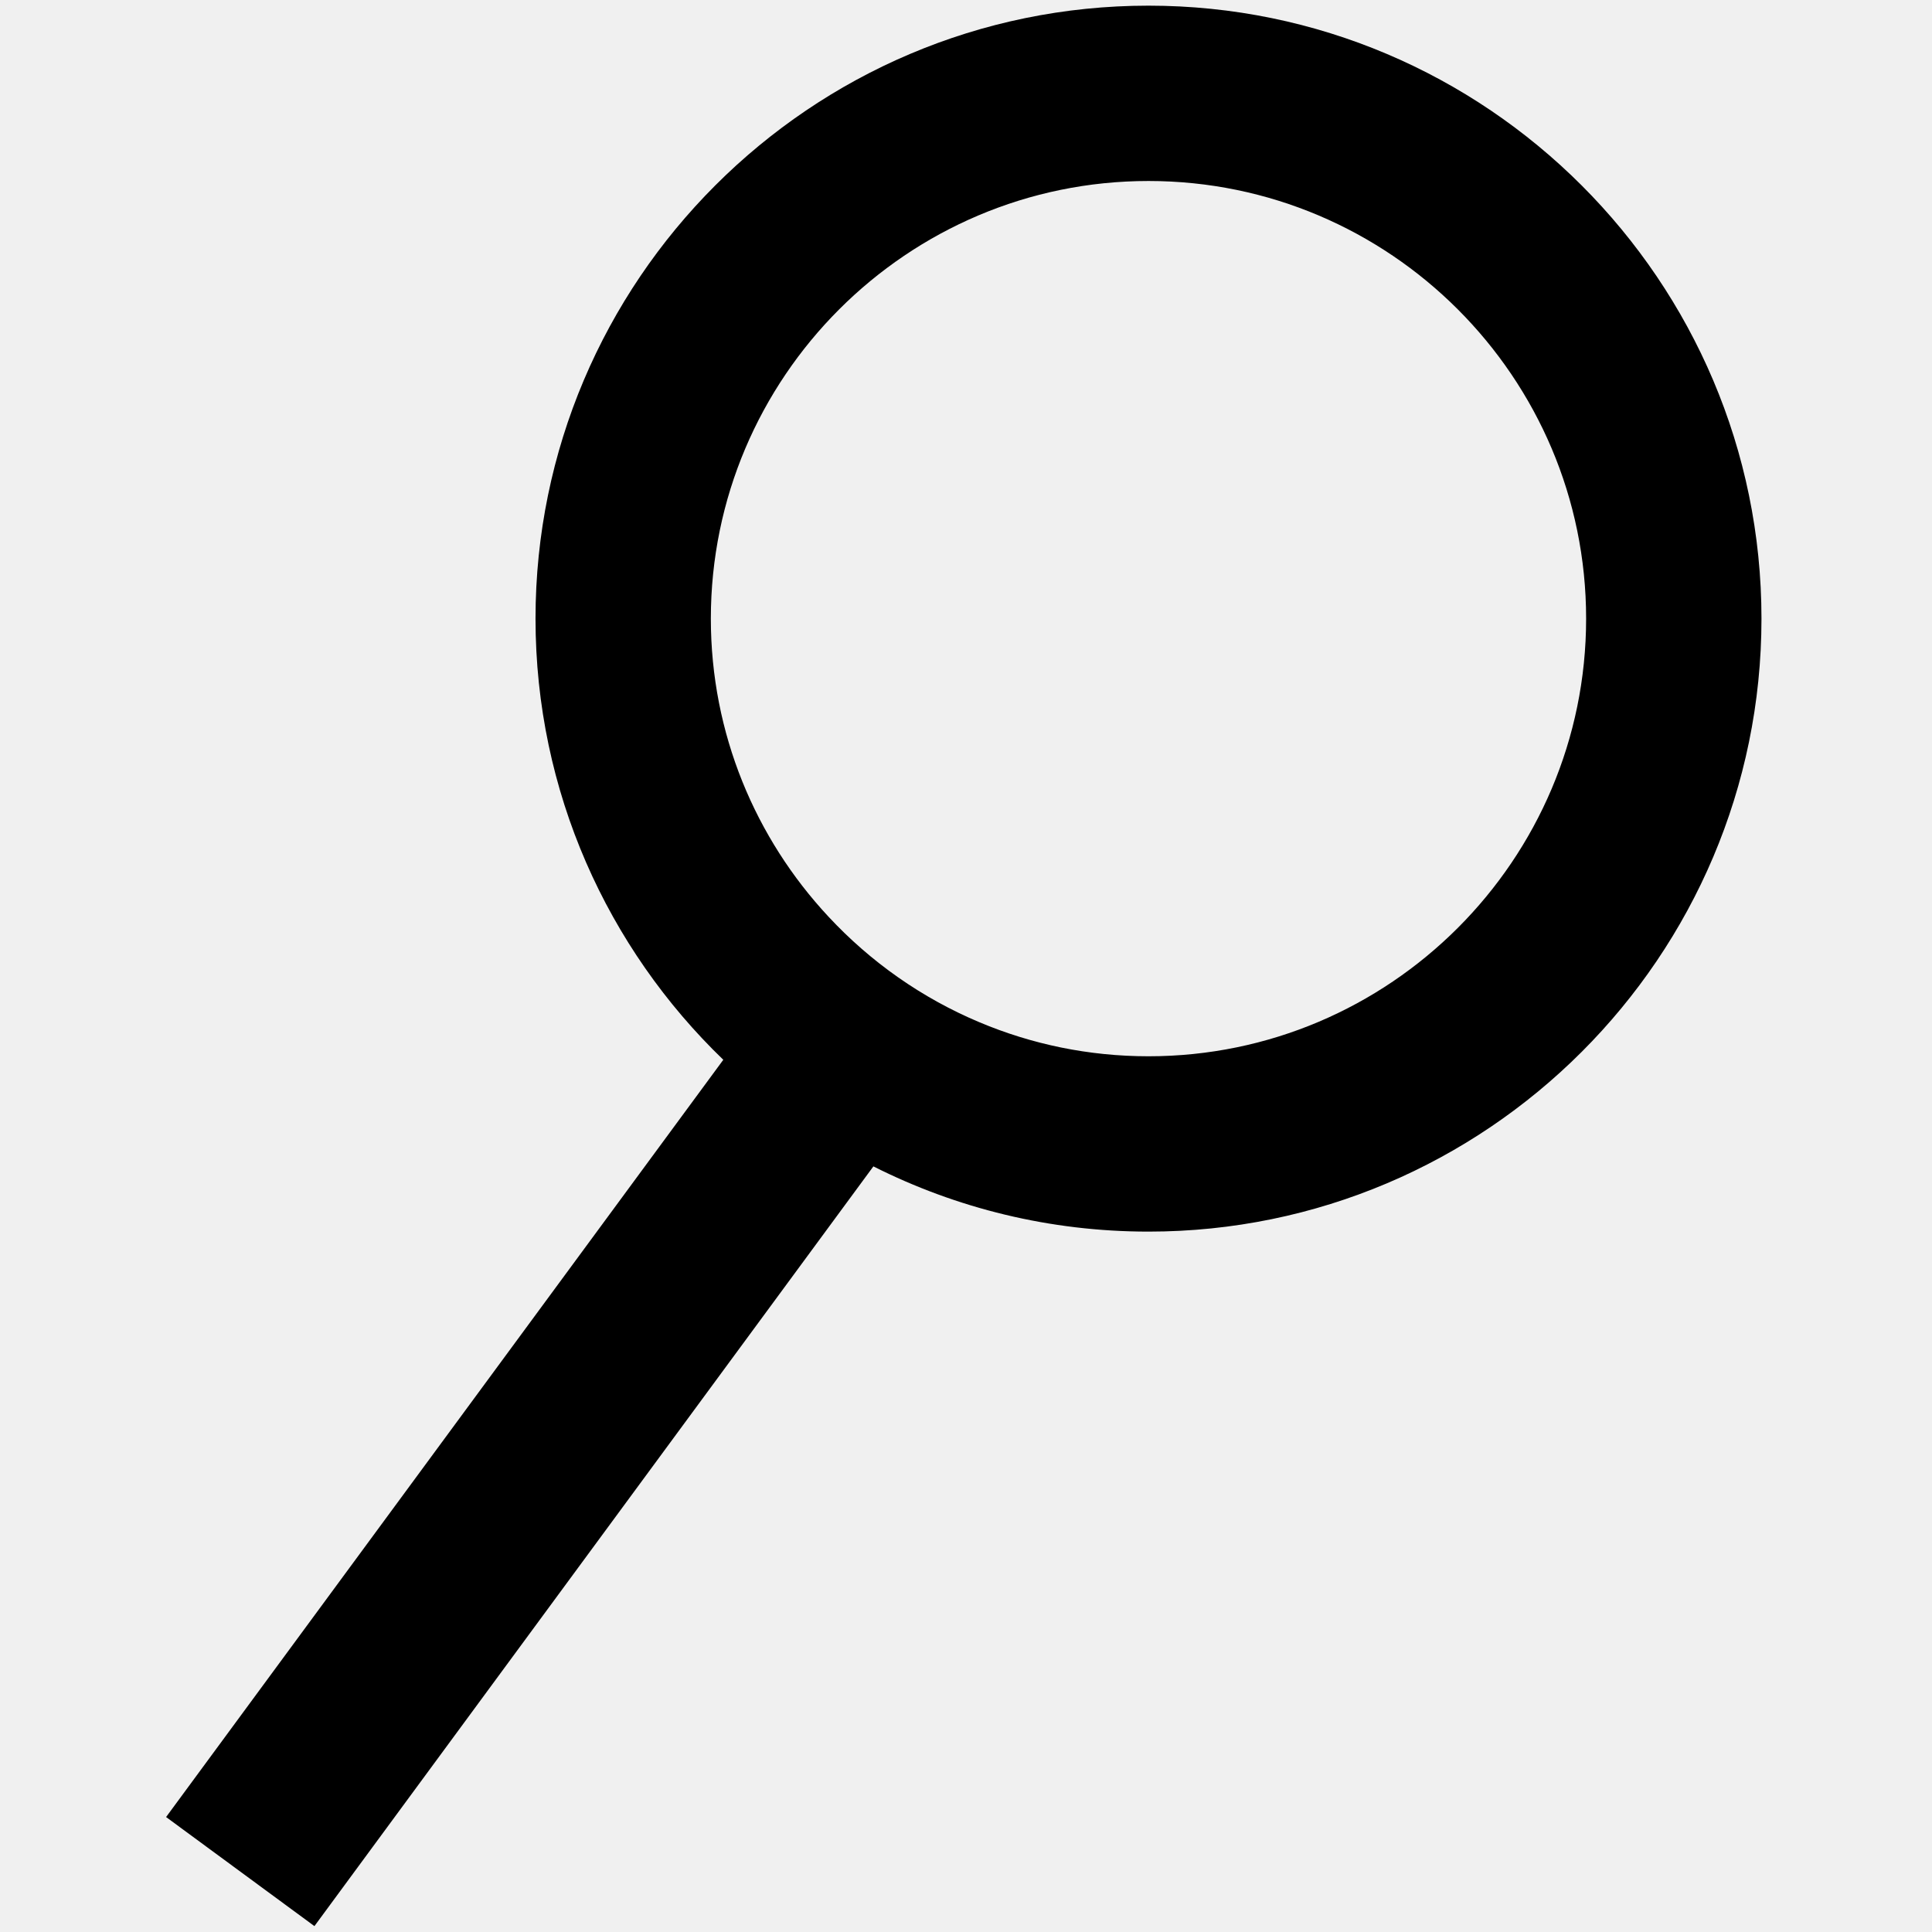
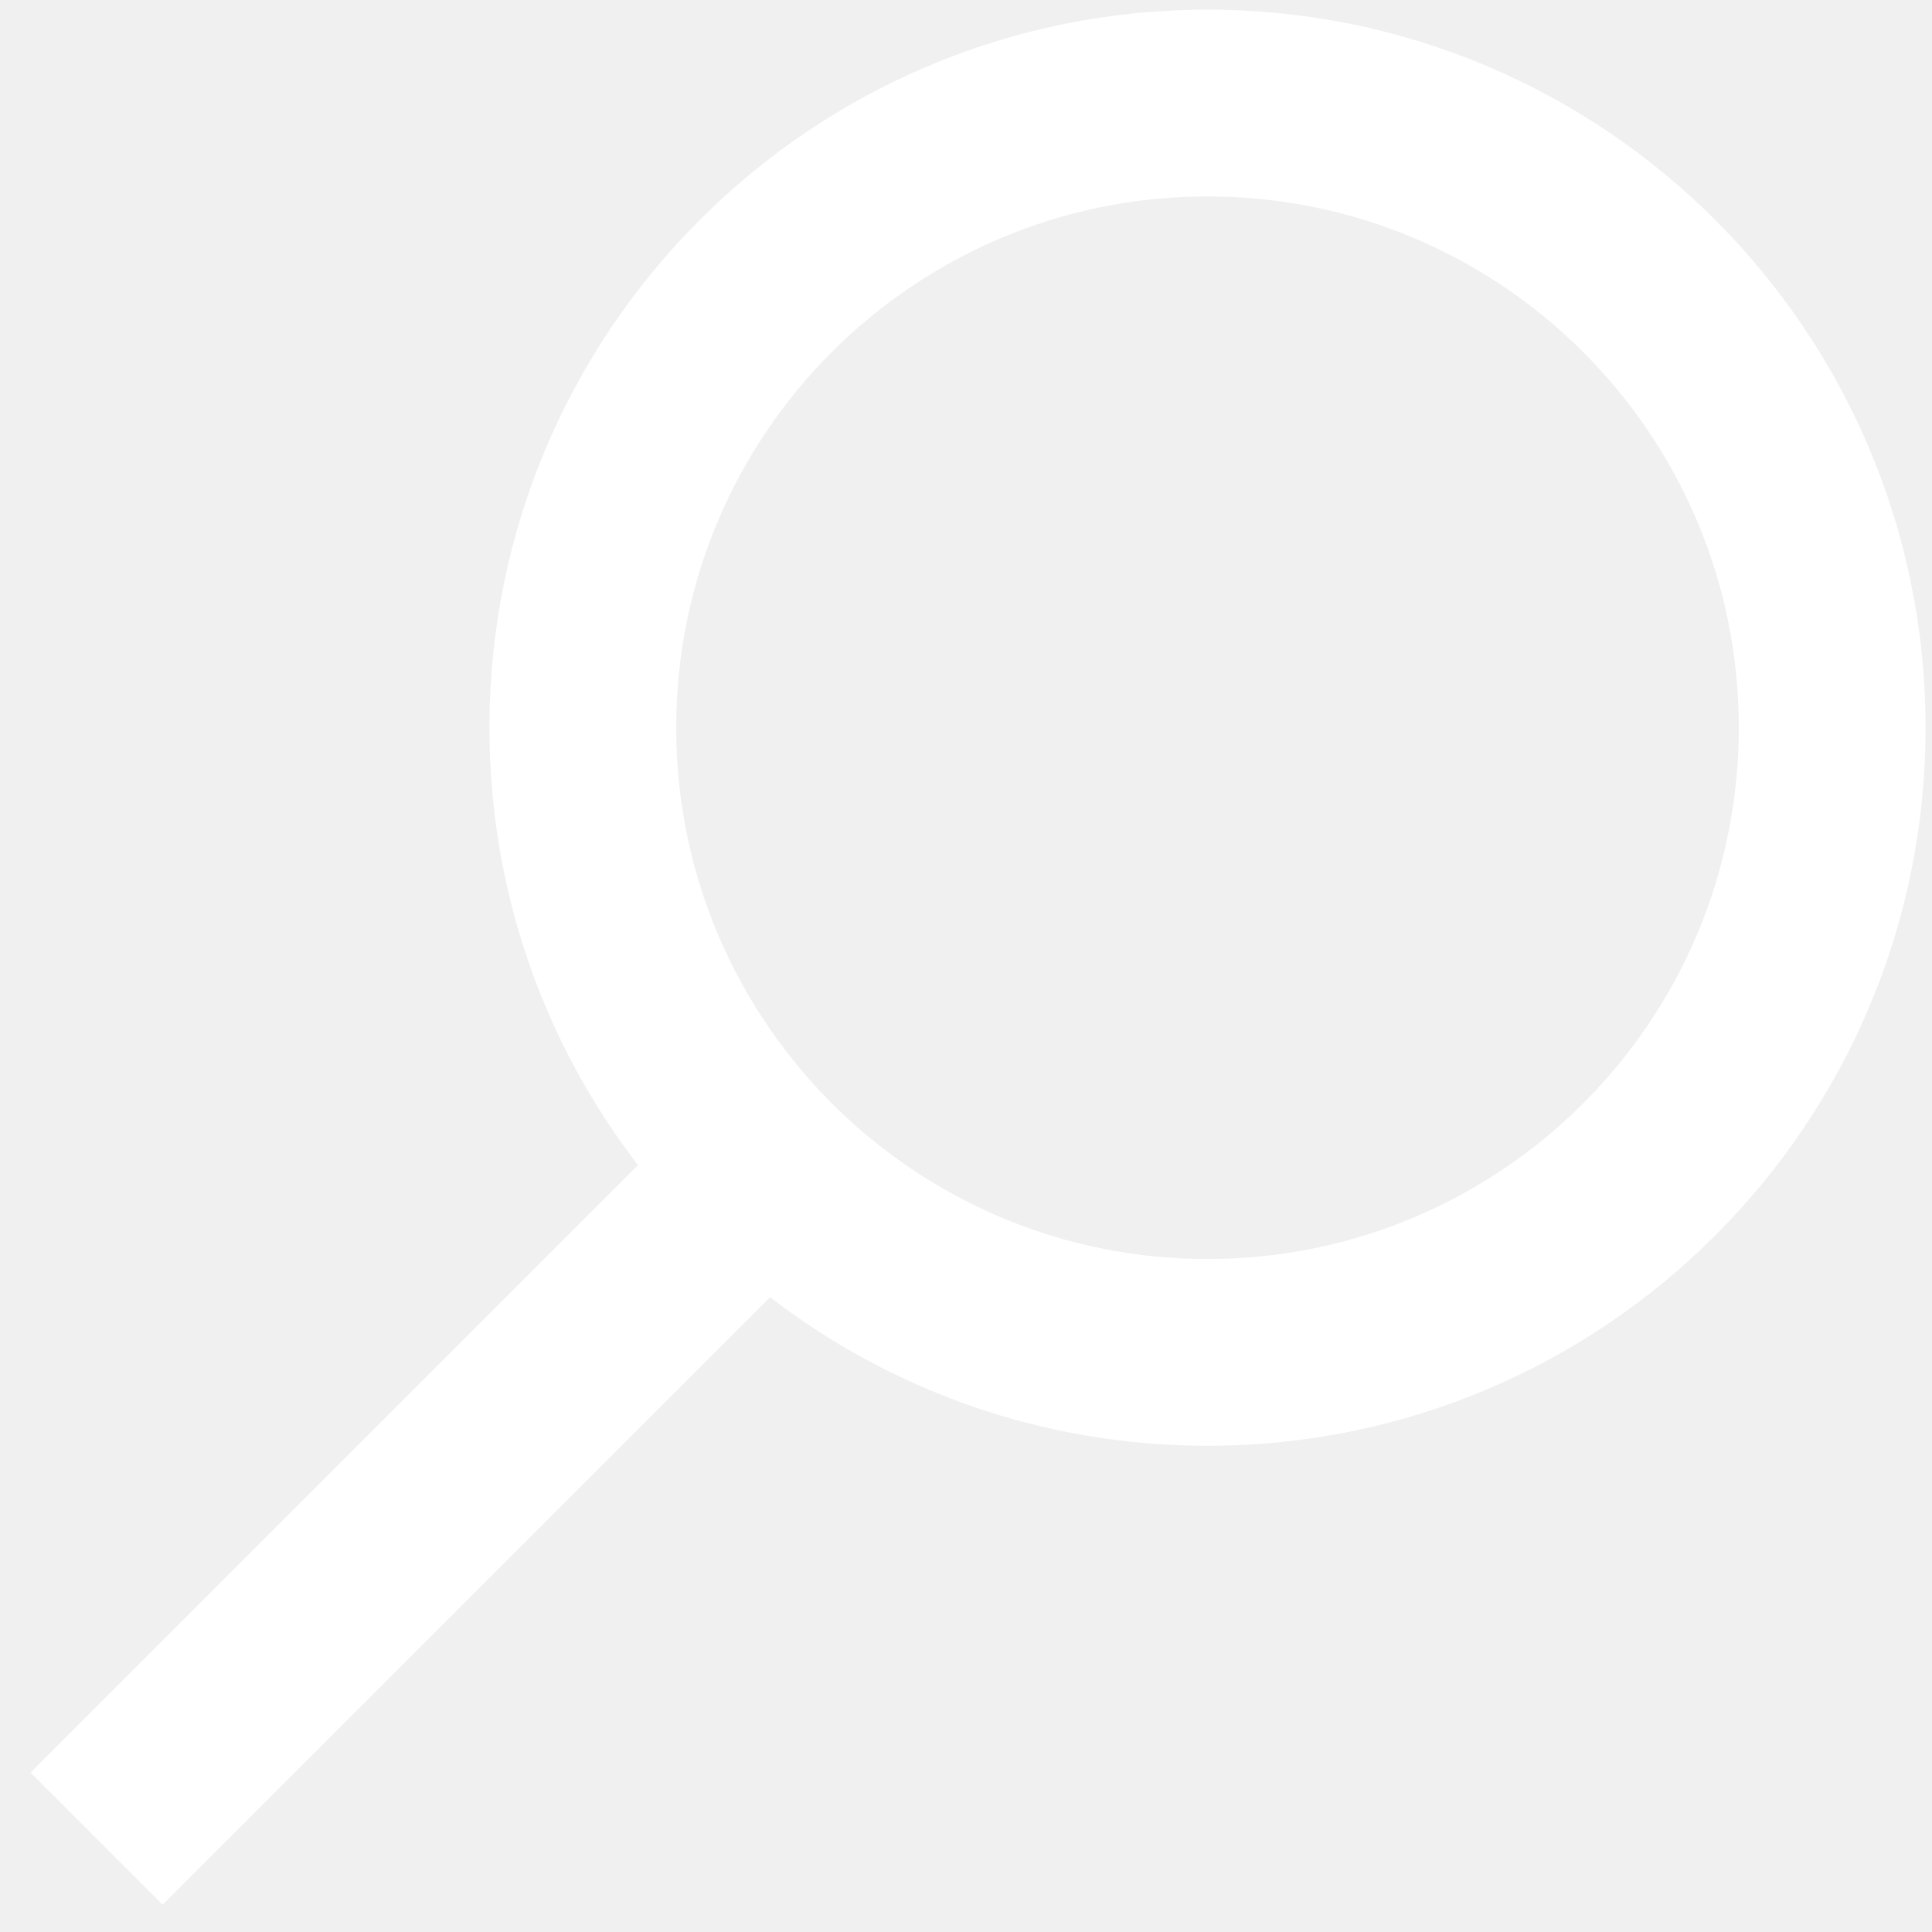
<svg xmlns="http://www.w3.org/2000/svg" version="1.1" id="Layer_1" x="0px" y="0px" width="300px" height="300px" viewBox="0 0 300 300" enable-background="new 0 0 300 300" xml:space="preserve">
-   <g>
-     <path d="M178.337,0.879c-52.491,0-95.182,42.718-95.182,95.182c0,26.873,11.191,51.185,29.159,68.502L25.79,282.149l23.034,16.937   l86.796-117.97c12.851,6.478,27.363,10.128,42.717,10.128c52.463,0,95.184-42.691,95.184-95.184   C273.521,43.597,230.8,0.879,178.337,0.879z M178.337,164.018c-9.311,0-18.16-1.877-26.244-5.281   c-8.958-3.76-16.936-9.395-23.443-16.393c-11.326-12.142-18.27-28.421-18.27-46.283c0-37.463,30.494-67.956,67.957-67.956   c37.465,0,67.955,30.493,67.955,67.956C246.292,133.523,215.802,164.018,178.337,164.018z" />
-   </g>
+   <path fill="#FFFFFF" d="M187.5,1.5C125.92,1.5,76,51.42,76,113c0,25.56,8.6,49.11,23.07,67.92L4.745,275.245l20.51,20.51  l94.325-94.325c18.81,14.471,42.36,23.07,67.92,23.07c61.58,0,111.5-49.92,111.5-111.5S249.08,1.5,187.5,1.5z M187.5,195.5  c-17.54,0-33.8-5.48-47.17-14.82c-7.99-5.569-14.94-12.52-20.51-20.51C110.48,146.8,105,130.54,105,113  c0-45.56,36.94-82.5,82.5-82.5c45.56,0,82.5,36.94,82.5,82.5C270,158.56,233.06,195.5,187.5,195.5z" />
</svg>
